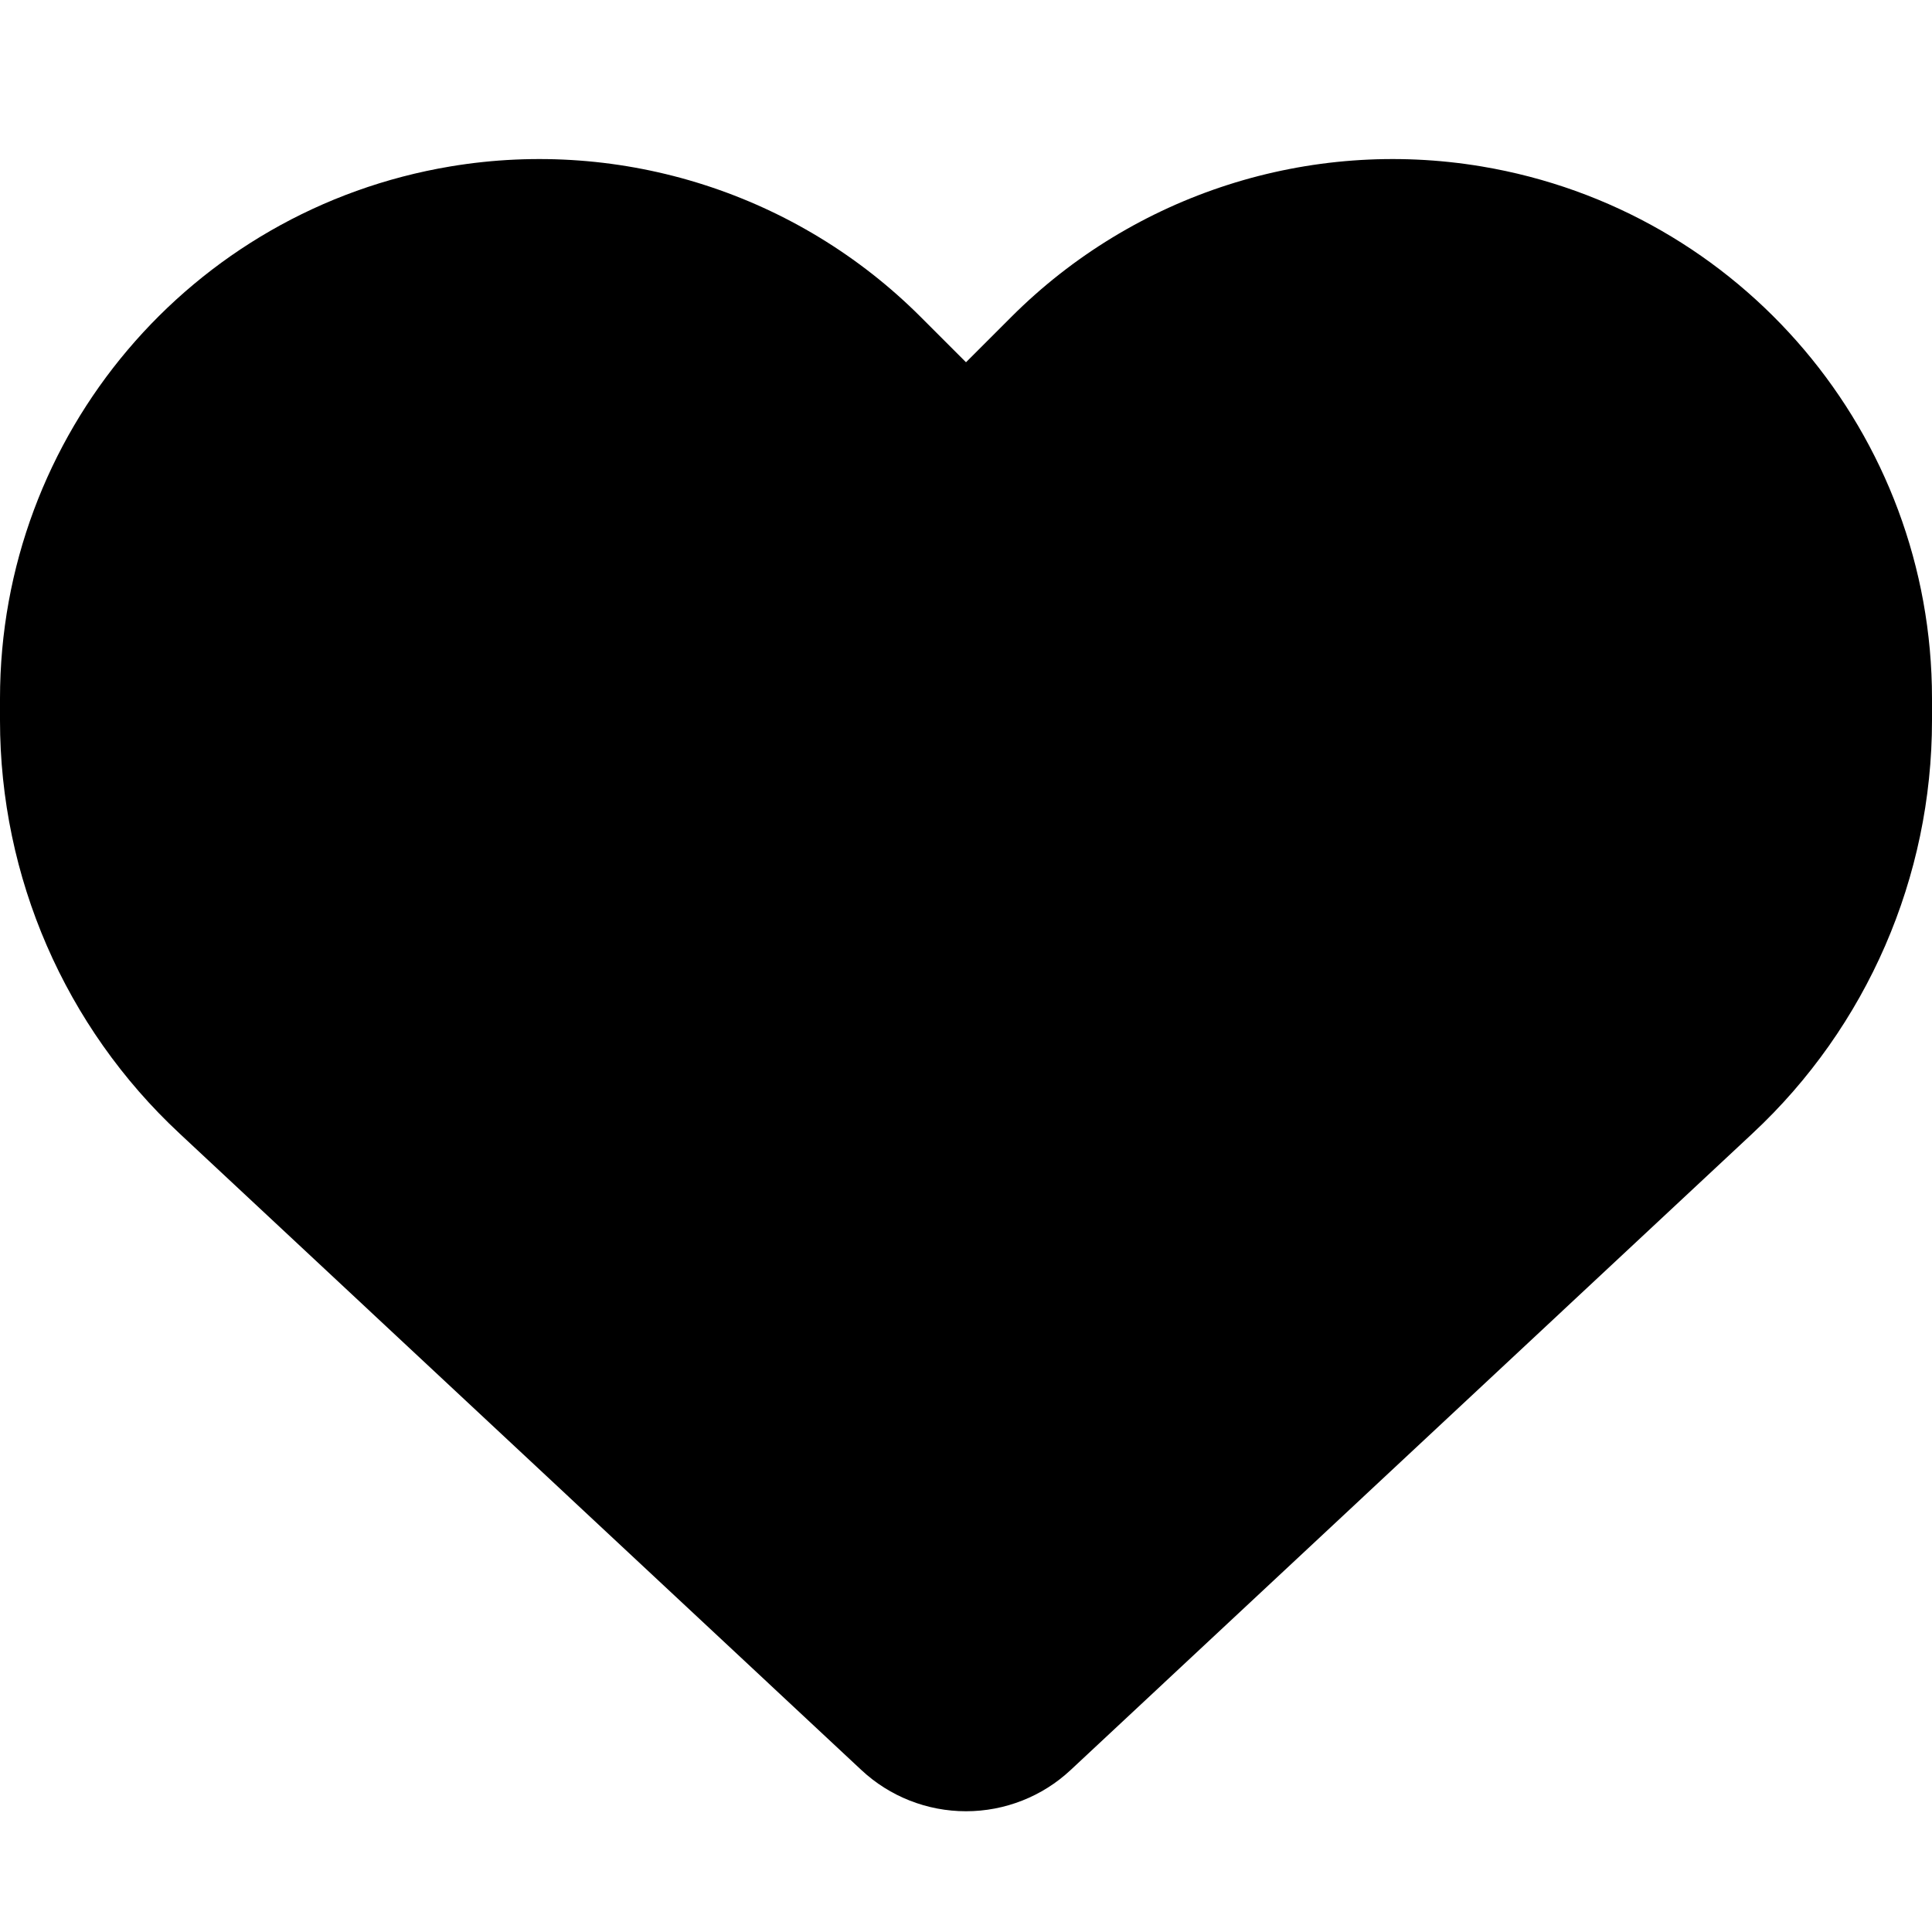
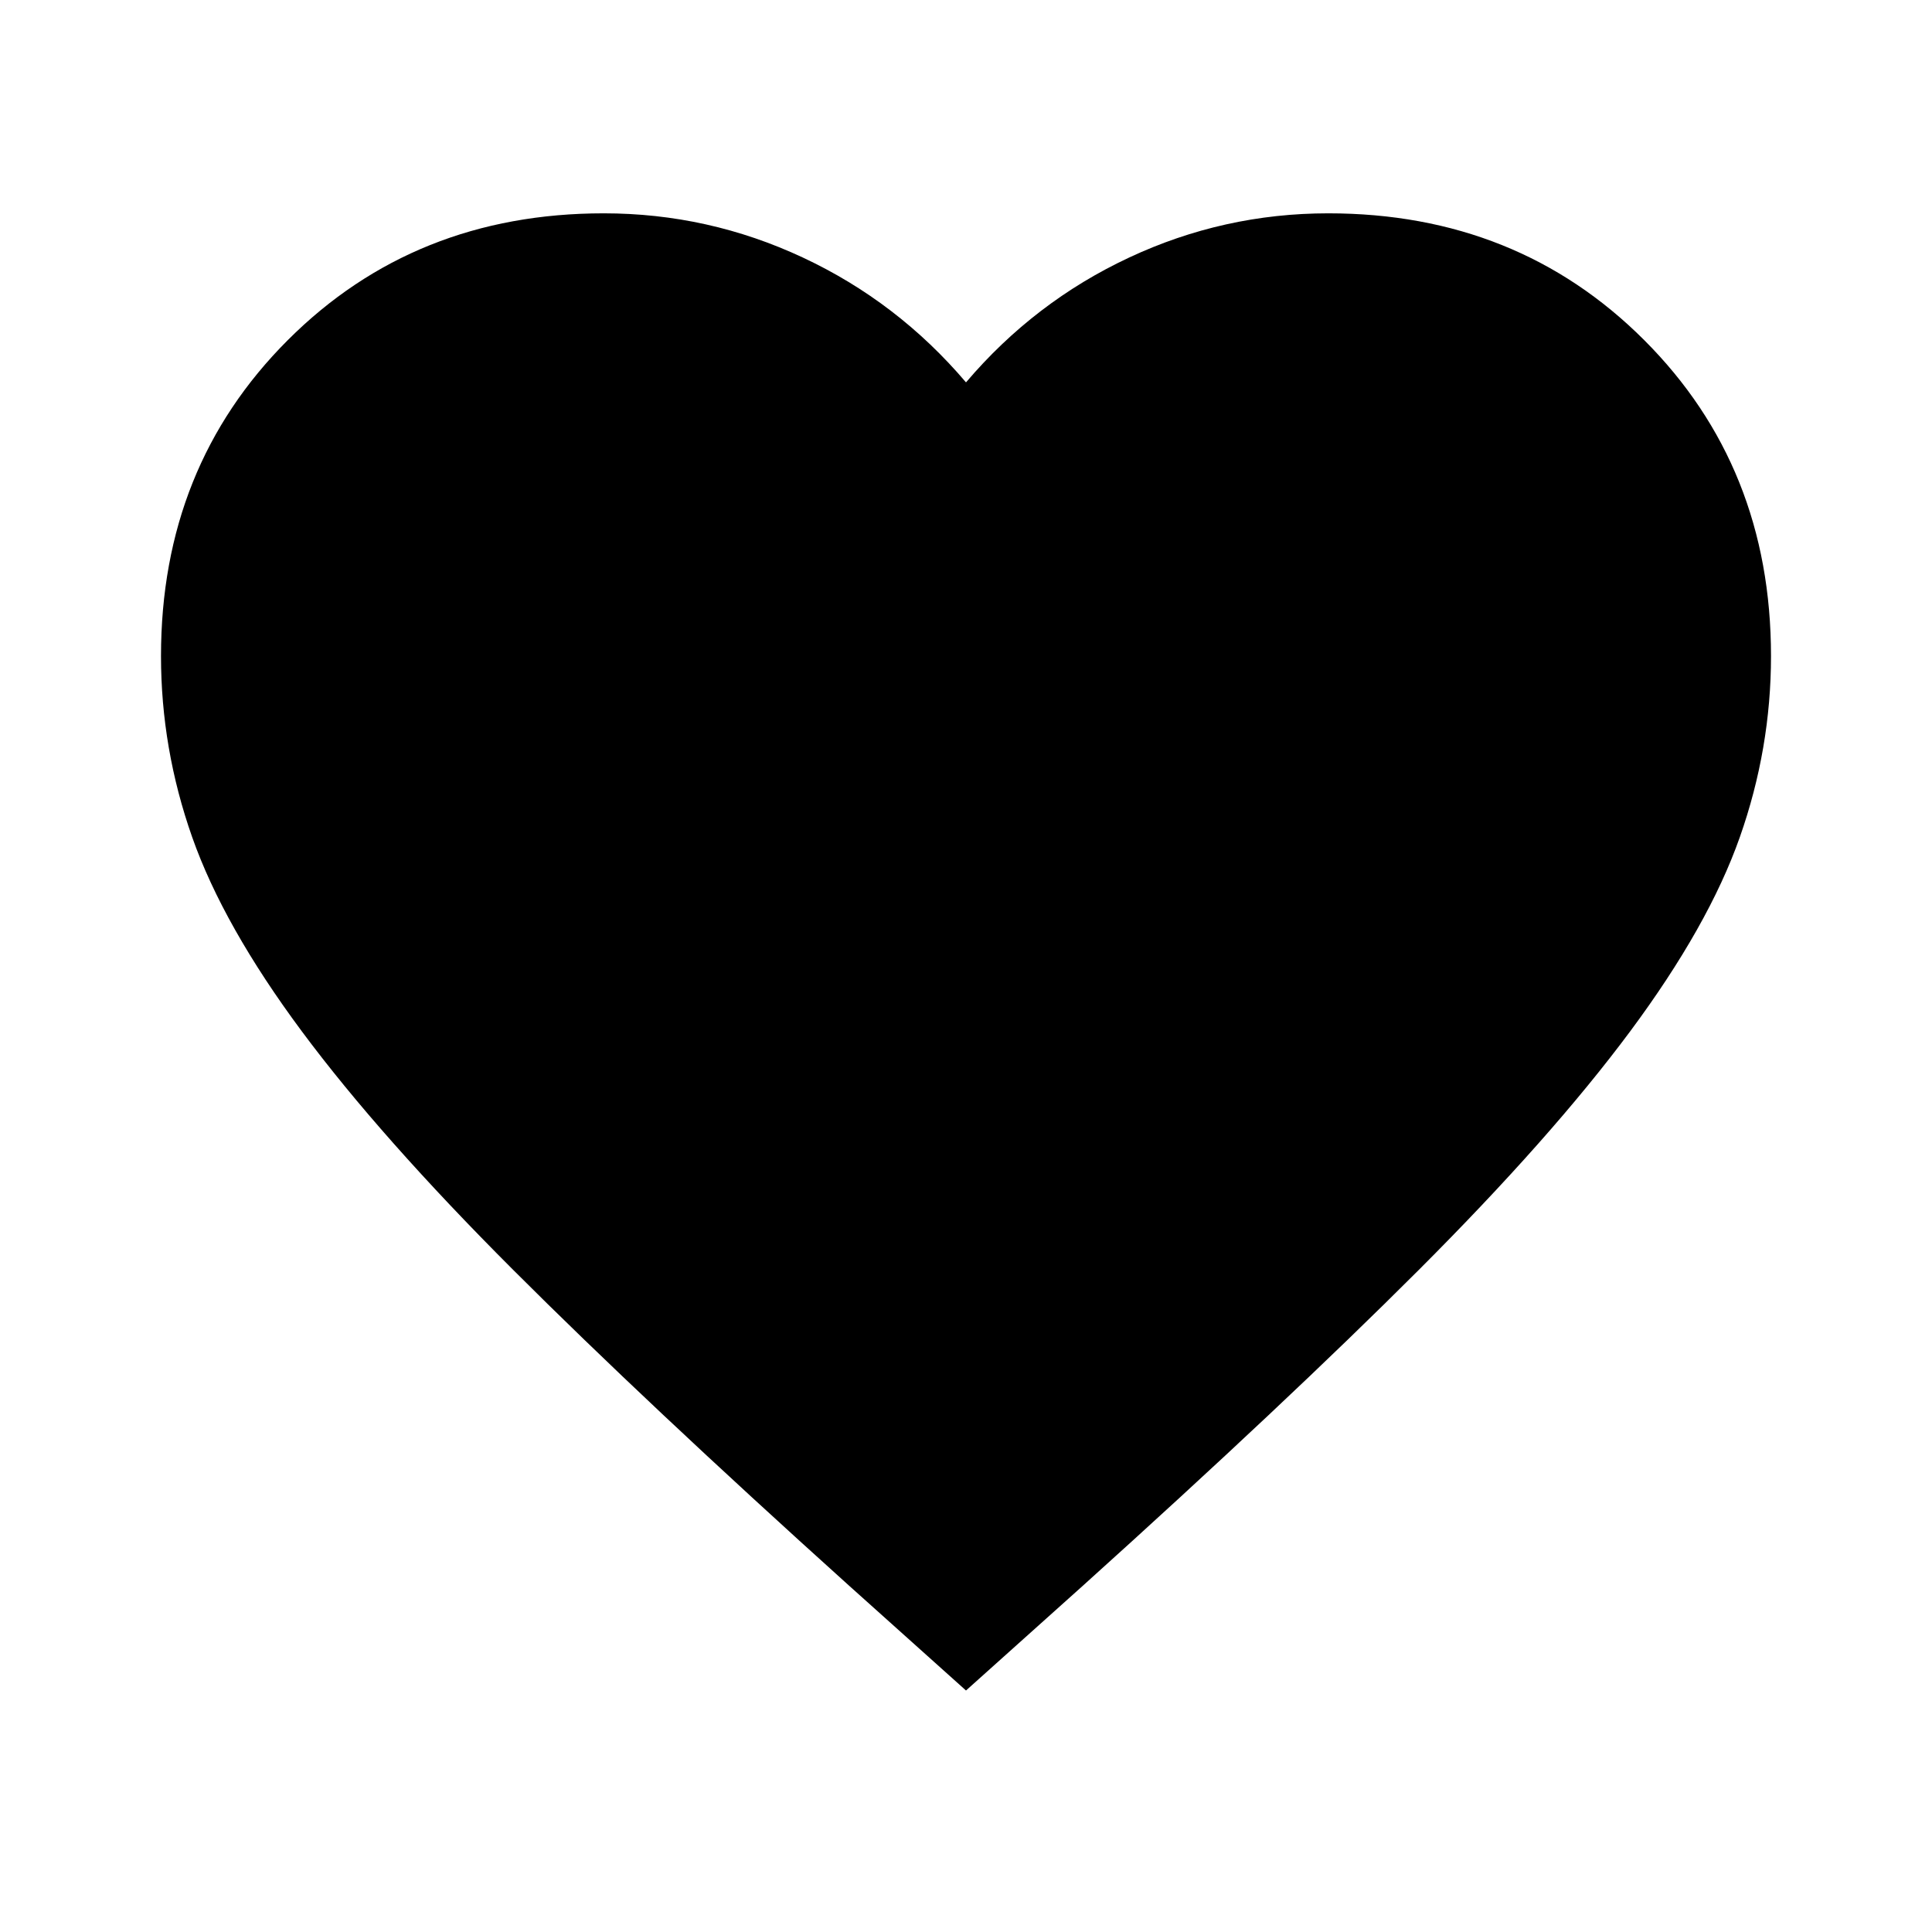
- <svg xmlns="http://www.w3.org/2000/svg" viewBox="0 0 512 512">
-   <path d="M47.6 300.4L228.3 469.1c7.5 7 17.4 10.9 27.7 10.9s20.2-3.9 27.7-10.9L464.4 300.4c30.4-28.3 47.6-68 47.6-109.5v-5.8c0-69.9-50.5-129.5-119.4-141C347 36.5 300.6 51.4 268 84L256 96 244 84c-32.6-32.6-79-47.5-124.6-39.9C50.5 55.6 0 115.2 0 185.1v5.8c0 41.5 17.2 81.2 47.6 109.5z" />
+ <svg xmlns="http://www.w3.org/2000/svg" height="24px" viewBox="0 -960 960 960" width="24px" fill="0000000">
+   <path d="m480-120-58-52q-101-91-167-157T150-447.5Q111-500 95.5-544T80-634q0-94 63-157t157-63q52 0 99 22t81 62q34-40 81-62t99-22q94 0 157 63t63 157q0 46-15.5 90T810-447.5Q771-395 705-329T538-172l-58 52Z" />
</svg>
